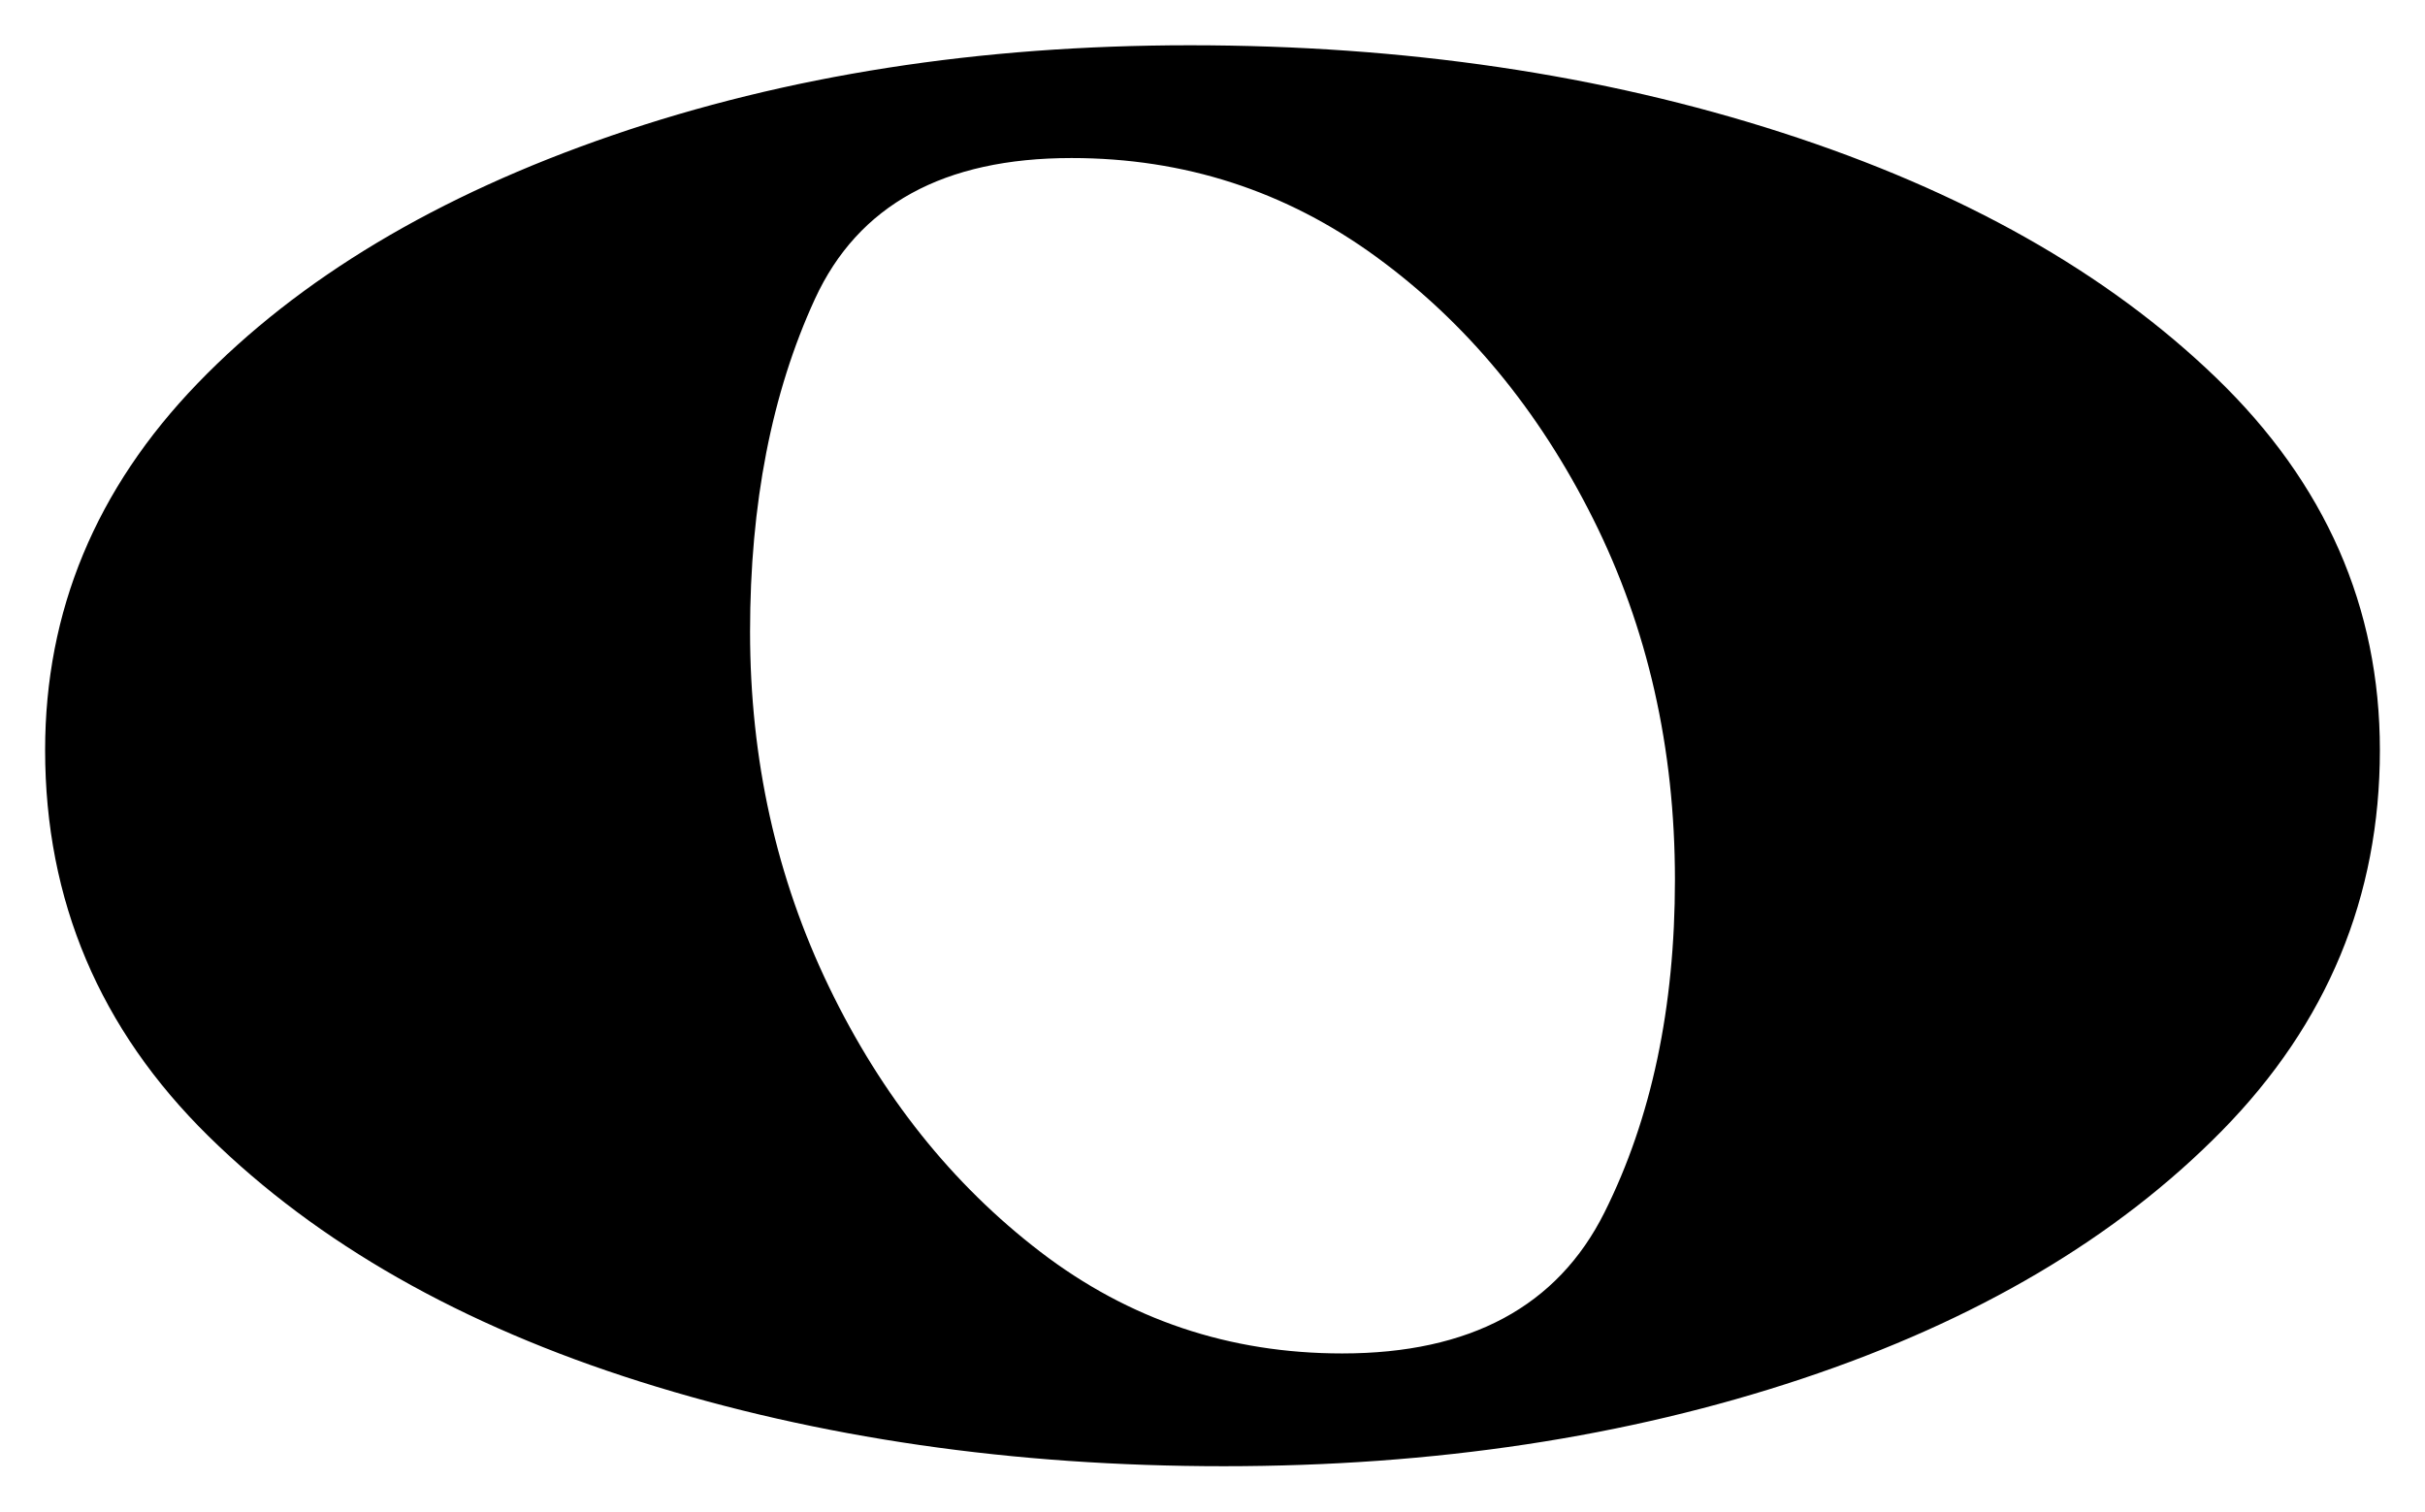
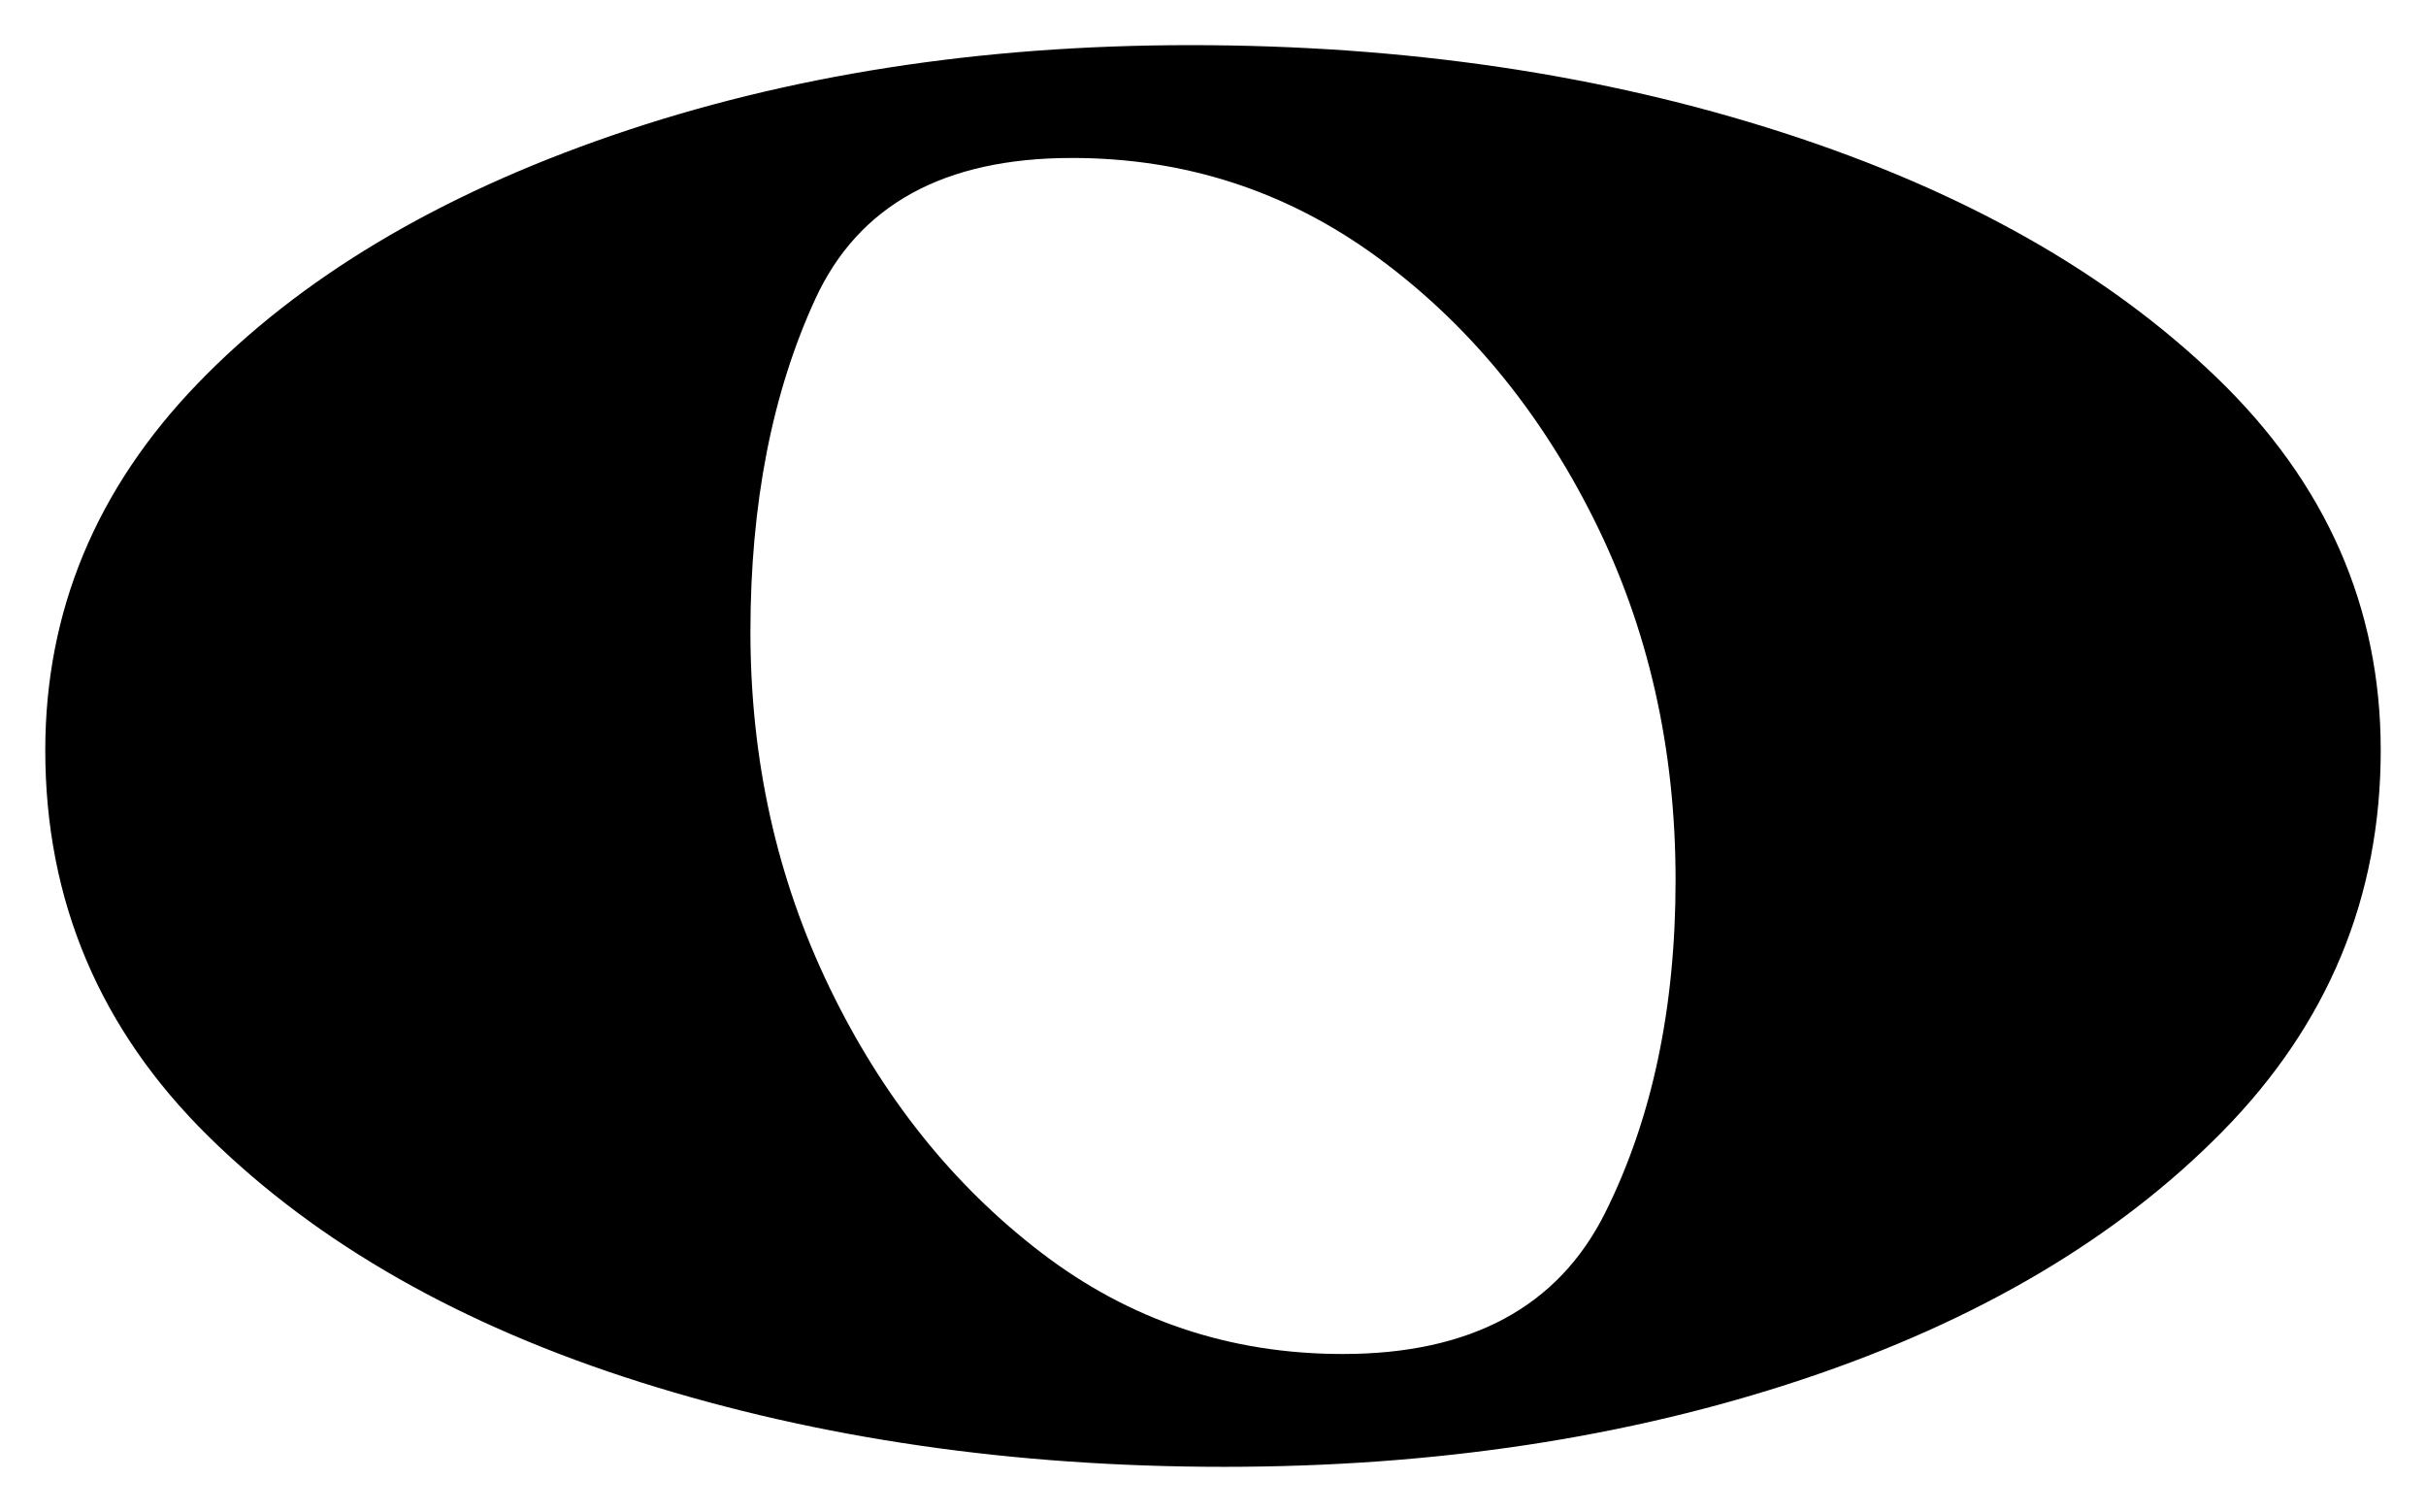
- <svg xmlns="http://www.w3.org/2000/svg" width="15.48" height="9.65" viewBox="42 -268 430 268">
+ <svg xmlns="http://www.w3.org/2000/svg" width="27.52" height="17.15" viewBox="42 -268 430 268">
  <path transform="scale(1,-1)" d="M50 135Q50 172 77.0 200.0Q104 228 150.5 244.0Q197 260 253 260Q310 260 358.0 244.5Q406 229 435.0 201.0Q464 173 464 135Q464 96 436.0 67.5Q408 39 361.5 23.5Q315 8 259 8Q203 8 155.5 23.0Q108 38 79.0 66.5Q50 95 50 135ZM280 28Q314 28 326.5 53.0Q339 78 339 112Q339 147 324.5 176.0Q310 205 286.0 222.5Q262 240 232 240Q198 240 186.5 215.0Q175 190 175 156Q175 122 189.0 93.0Q203 64 226.5 46.0Q250 28 280 28Z" fill="#000" />
</svg>
